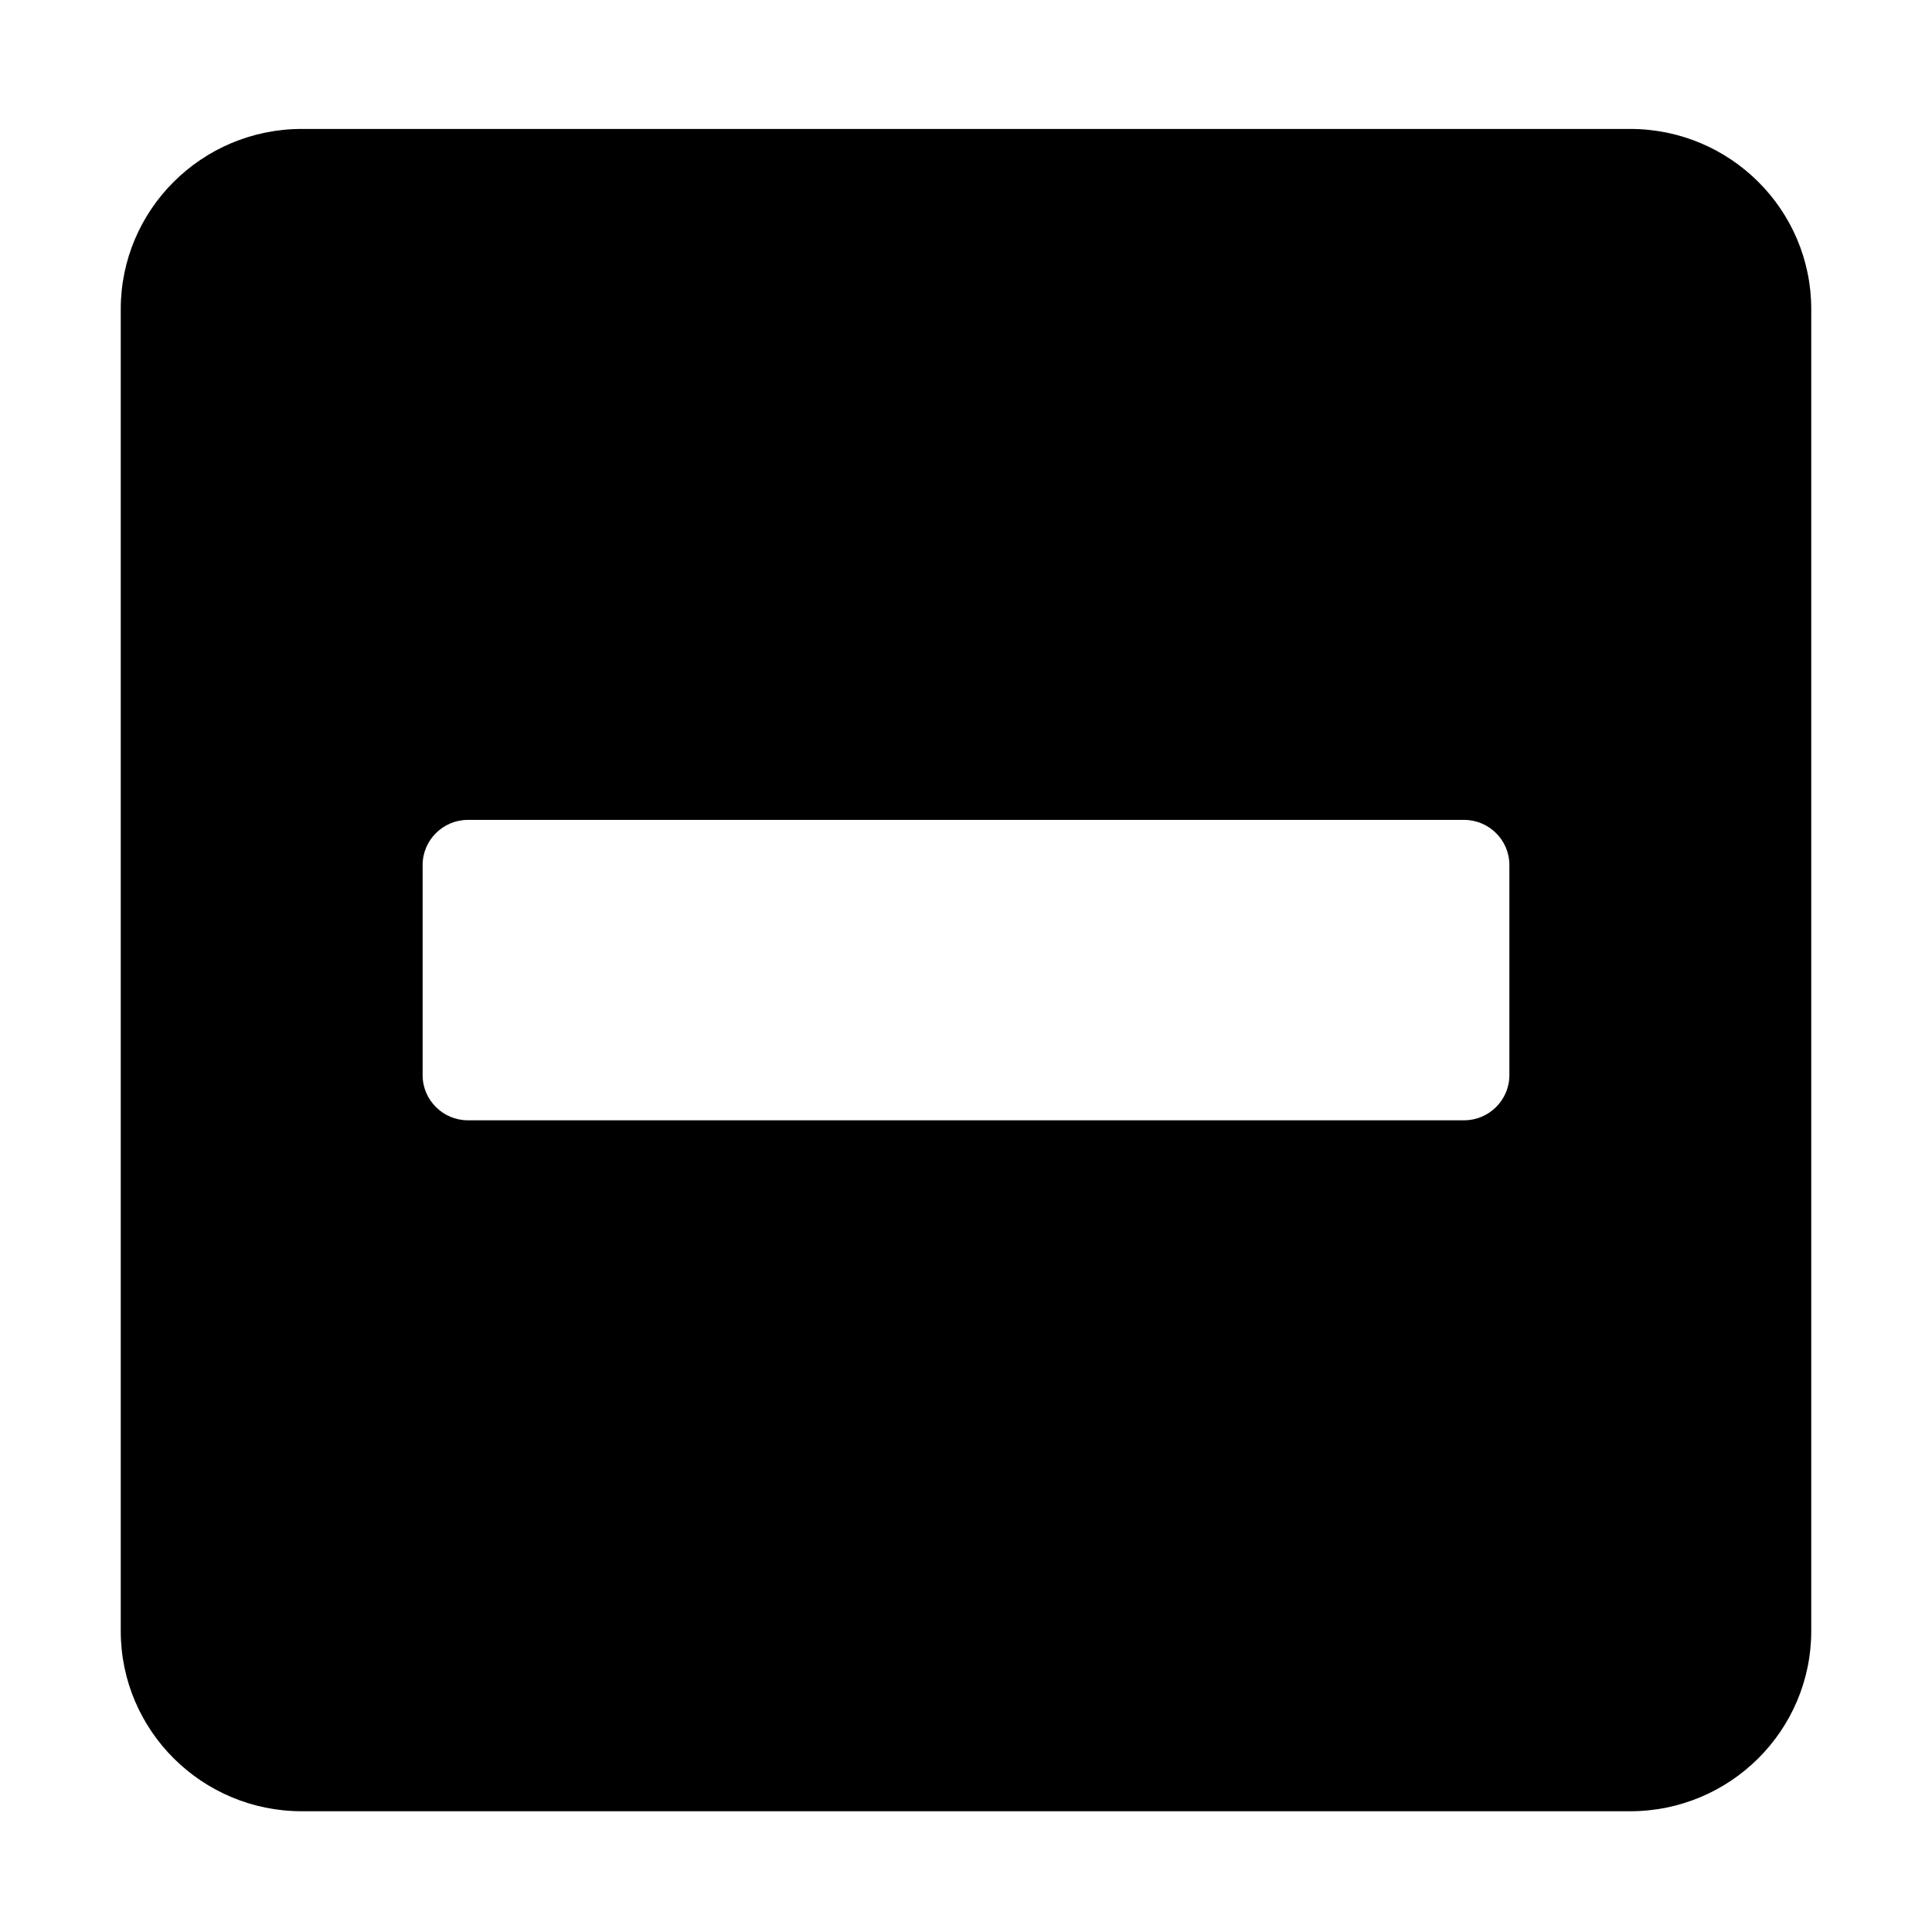
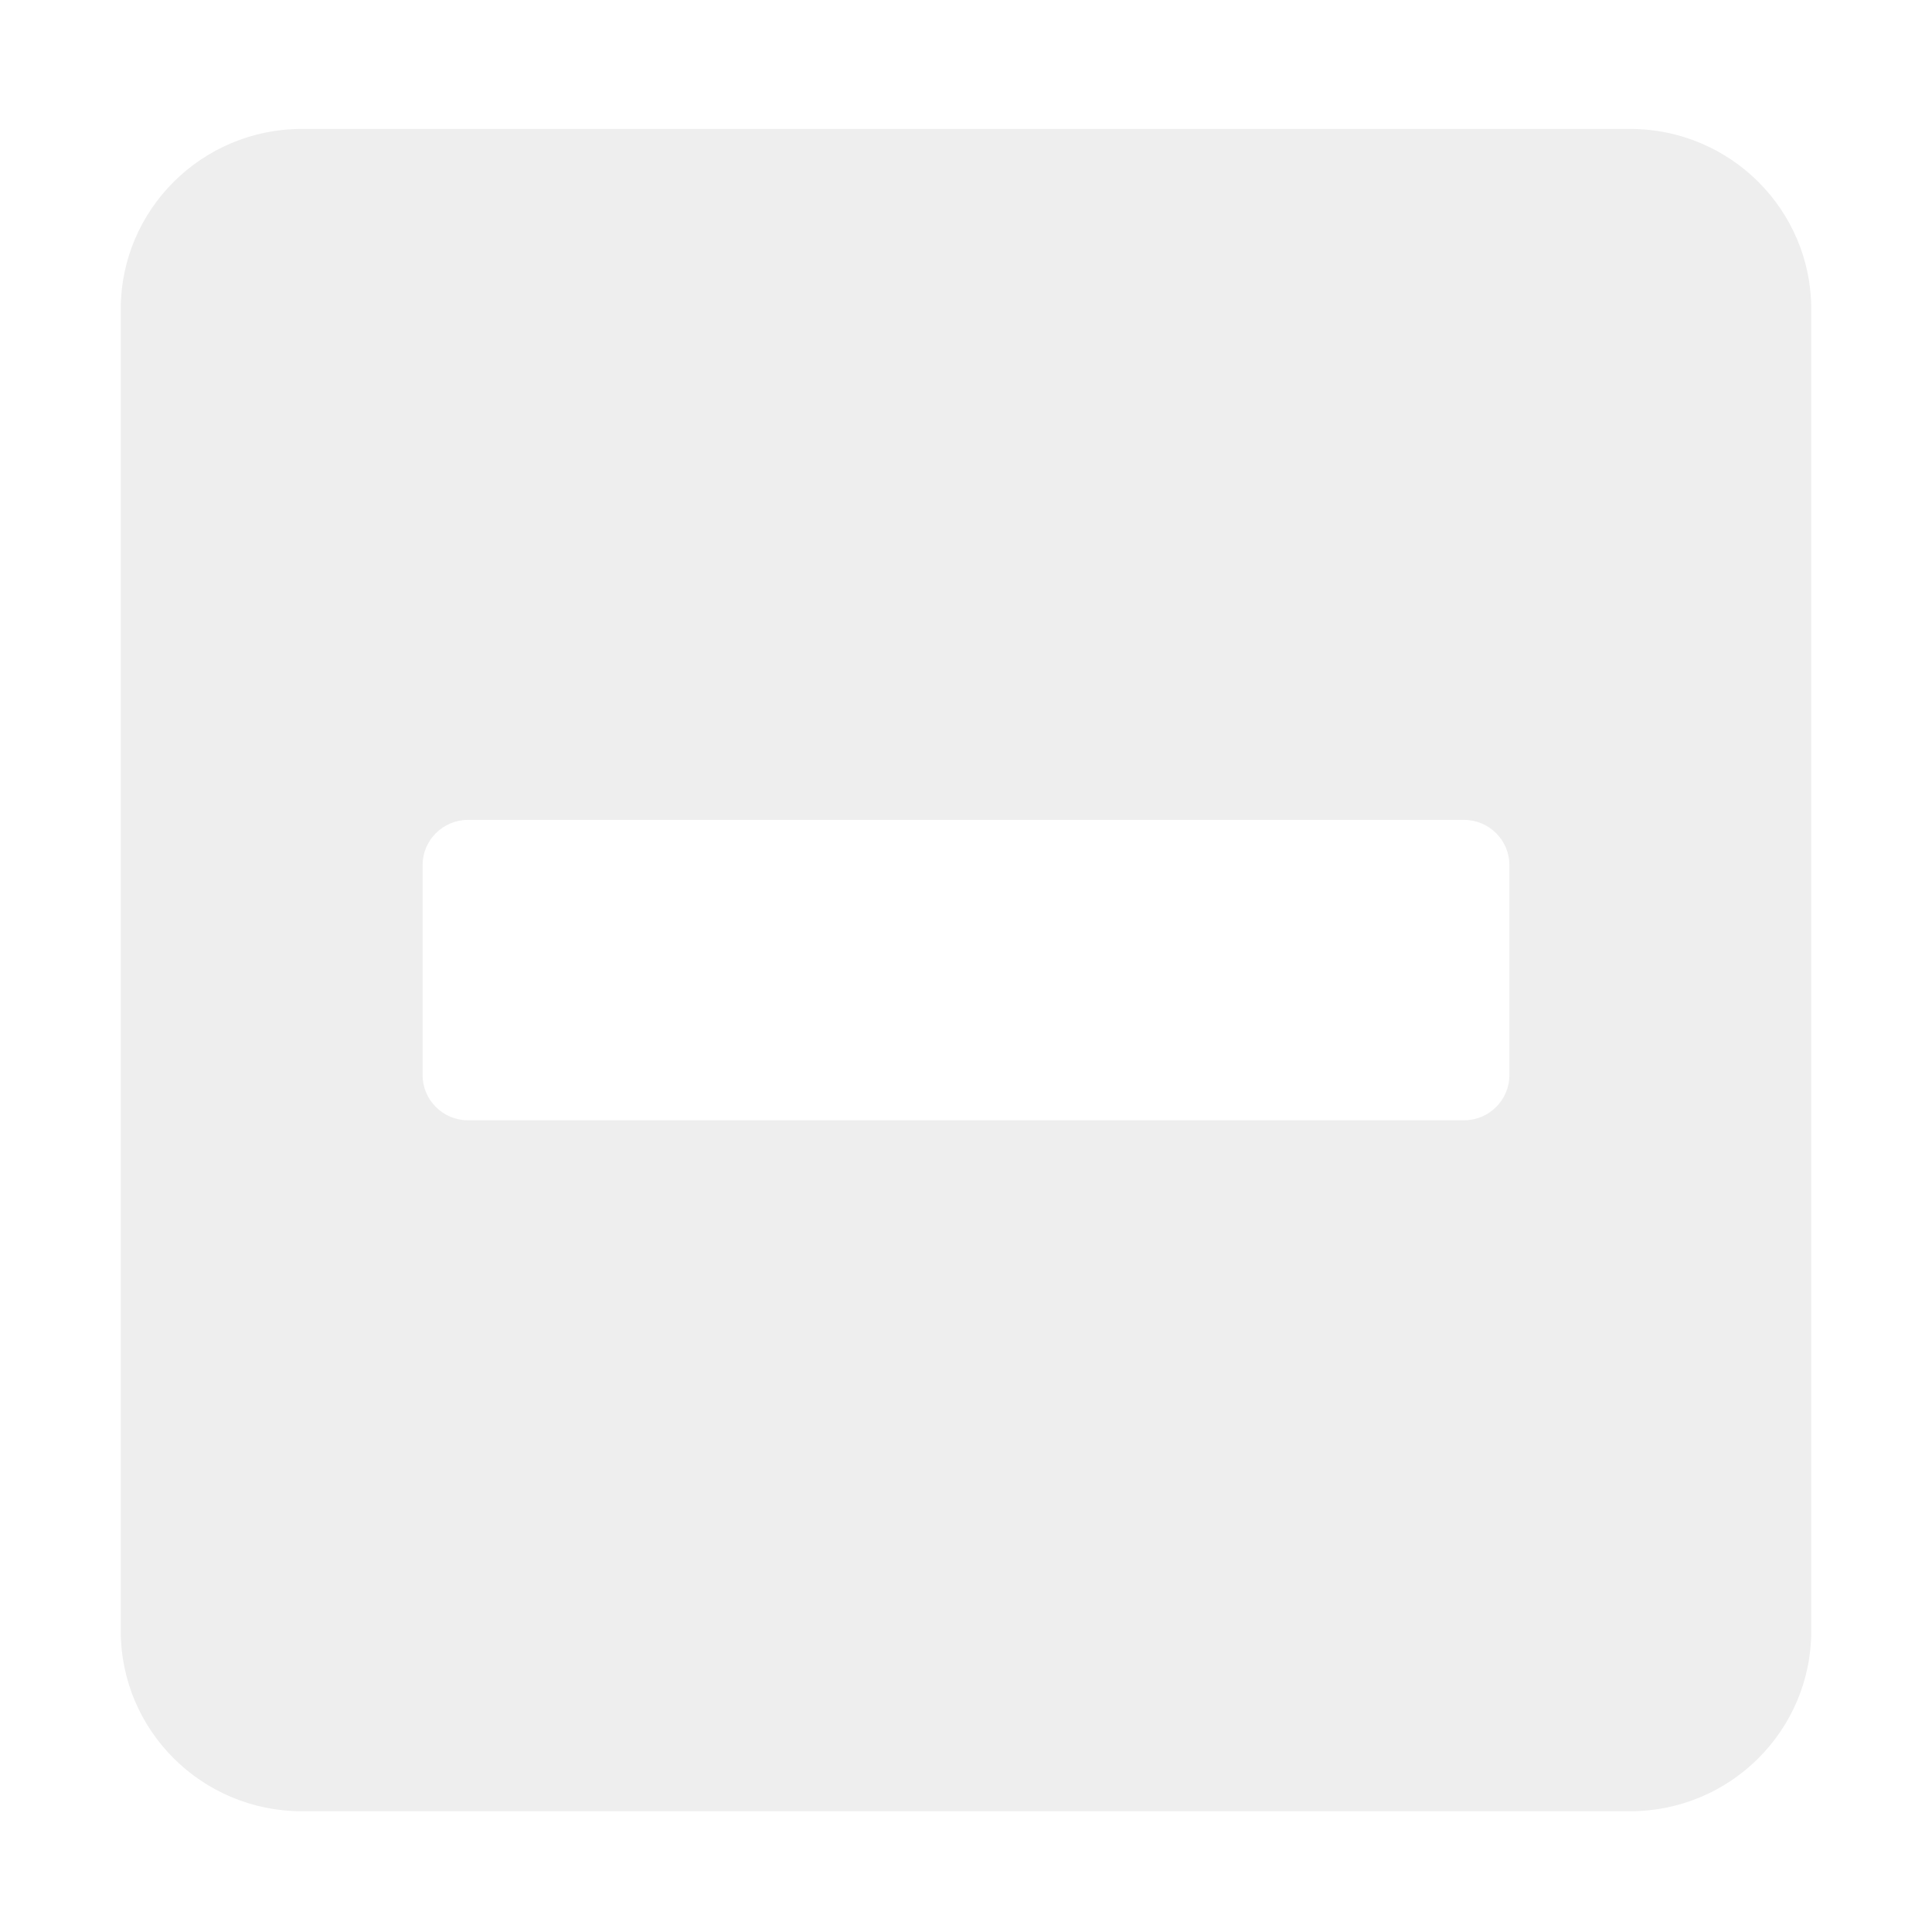
<svg xmlns="http://www.w3.org/2000/svg" viewBox="0 0 448 512" id="svg2" version="1.1" width="14px" height="14px" wikicommons="https://upload.wikimedia.org/wikipedia/commons/7/72/Font_Awesome_5_solid_minus-square.svg">
  <defs id="defs8" />
-   <path d="m 400,34.169 -352,0 c -26.5,0 -48,21.396 -48,47.768 L 0,432.232 C 0,458.604 21.5,480 48,480 l 352,0 c 26.5,0 48,-21.396 48,-47.768 L 448,81.937 C 448,55.565 426.5,34.169 400,34.169 Z M 92,296.891 c -6.6,0 -12,-5.374 -12,-11.942 l 0,-55.729 c 0,-6.568 5.4,-11.942 12,-11.942 l 264,0 c 6.6,0 12,5.374 12,11.942 l 0,55.729 c 0,6.568 -5.4,11.942 -12,11.942 l -264,0 z" id="path4" />
+   <path style="fill:#EEE" d="m 400,34.169 -352,0 c -26.5,0 -48,21.396 -48,47.768 L 0,432.232 C 0,458.604 21.5,480 48,480 l 352,0 c 26.5,0 48,-21.396 48,-47.768 L 448,81.937 C 448,55.565 426.5,34.169 400,34.169 Z M 92,296.891 c -6.6,0 -12,-5.374 -12,-11.942 l 0,-55.729 c 0,-6.568 5.4,-11.942 12,-11.942 l 264,0 c 6.6,0 12,5.374 12,11.942 l 0,55.729 c 0,6.568 -5.4,11.942 -12,11.942 l -264,0 z" id="path4" />
</svg>
